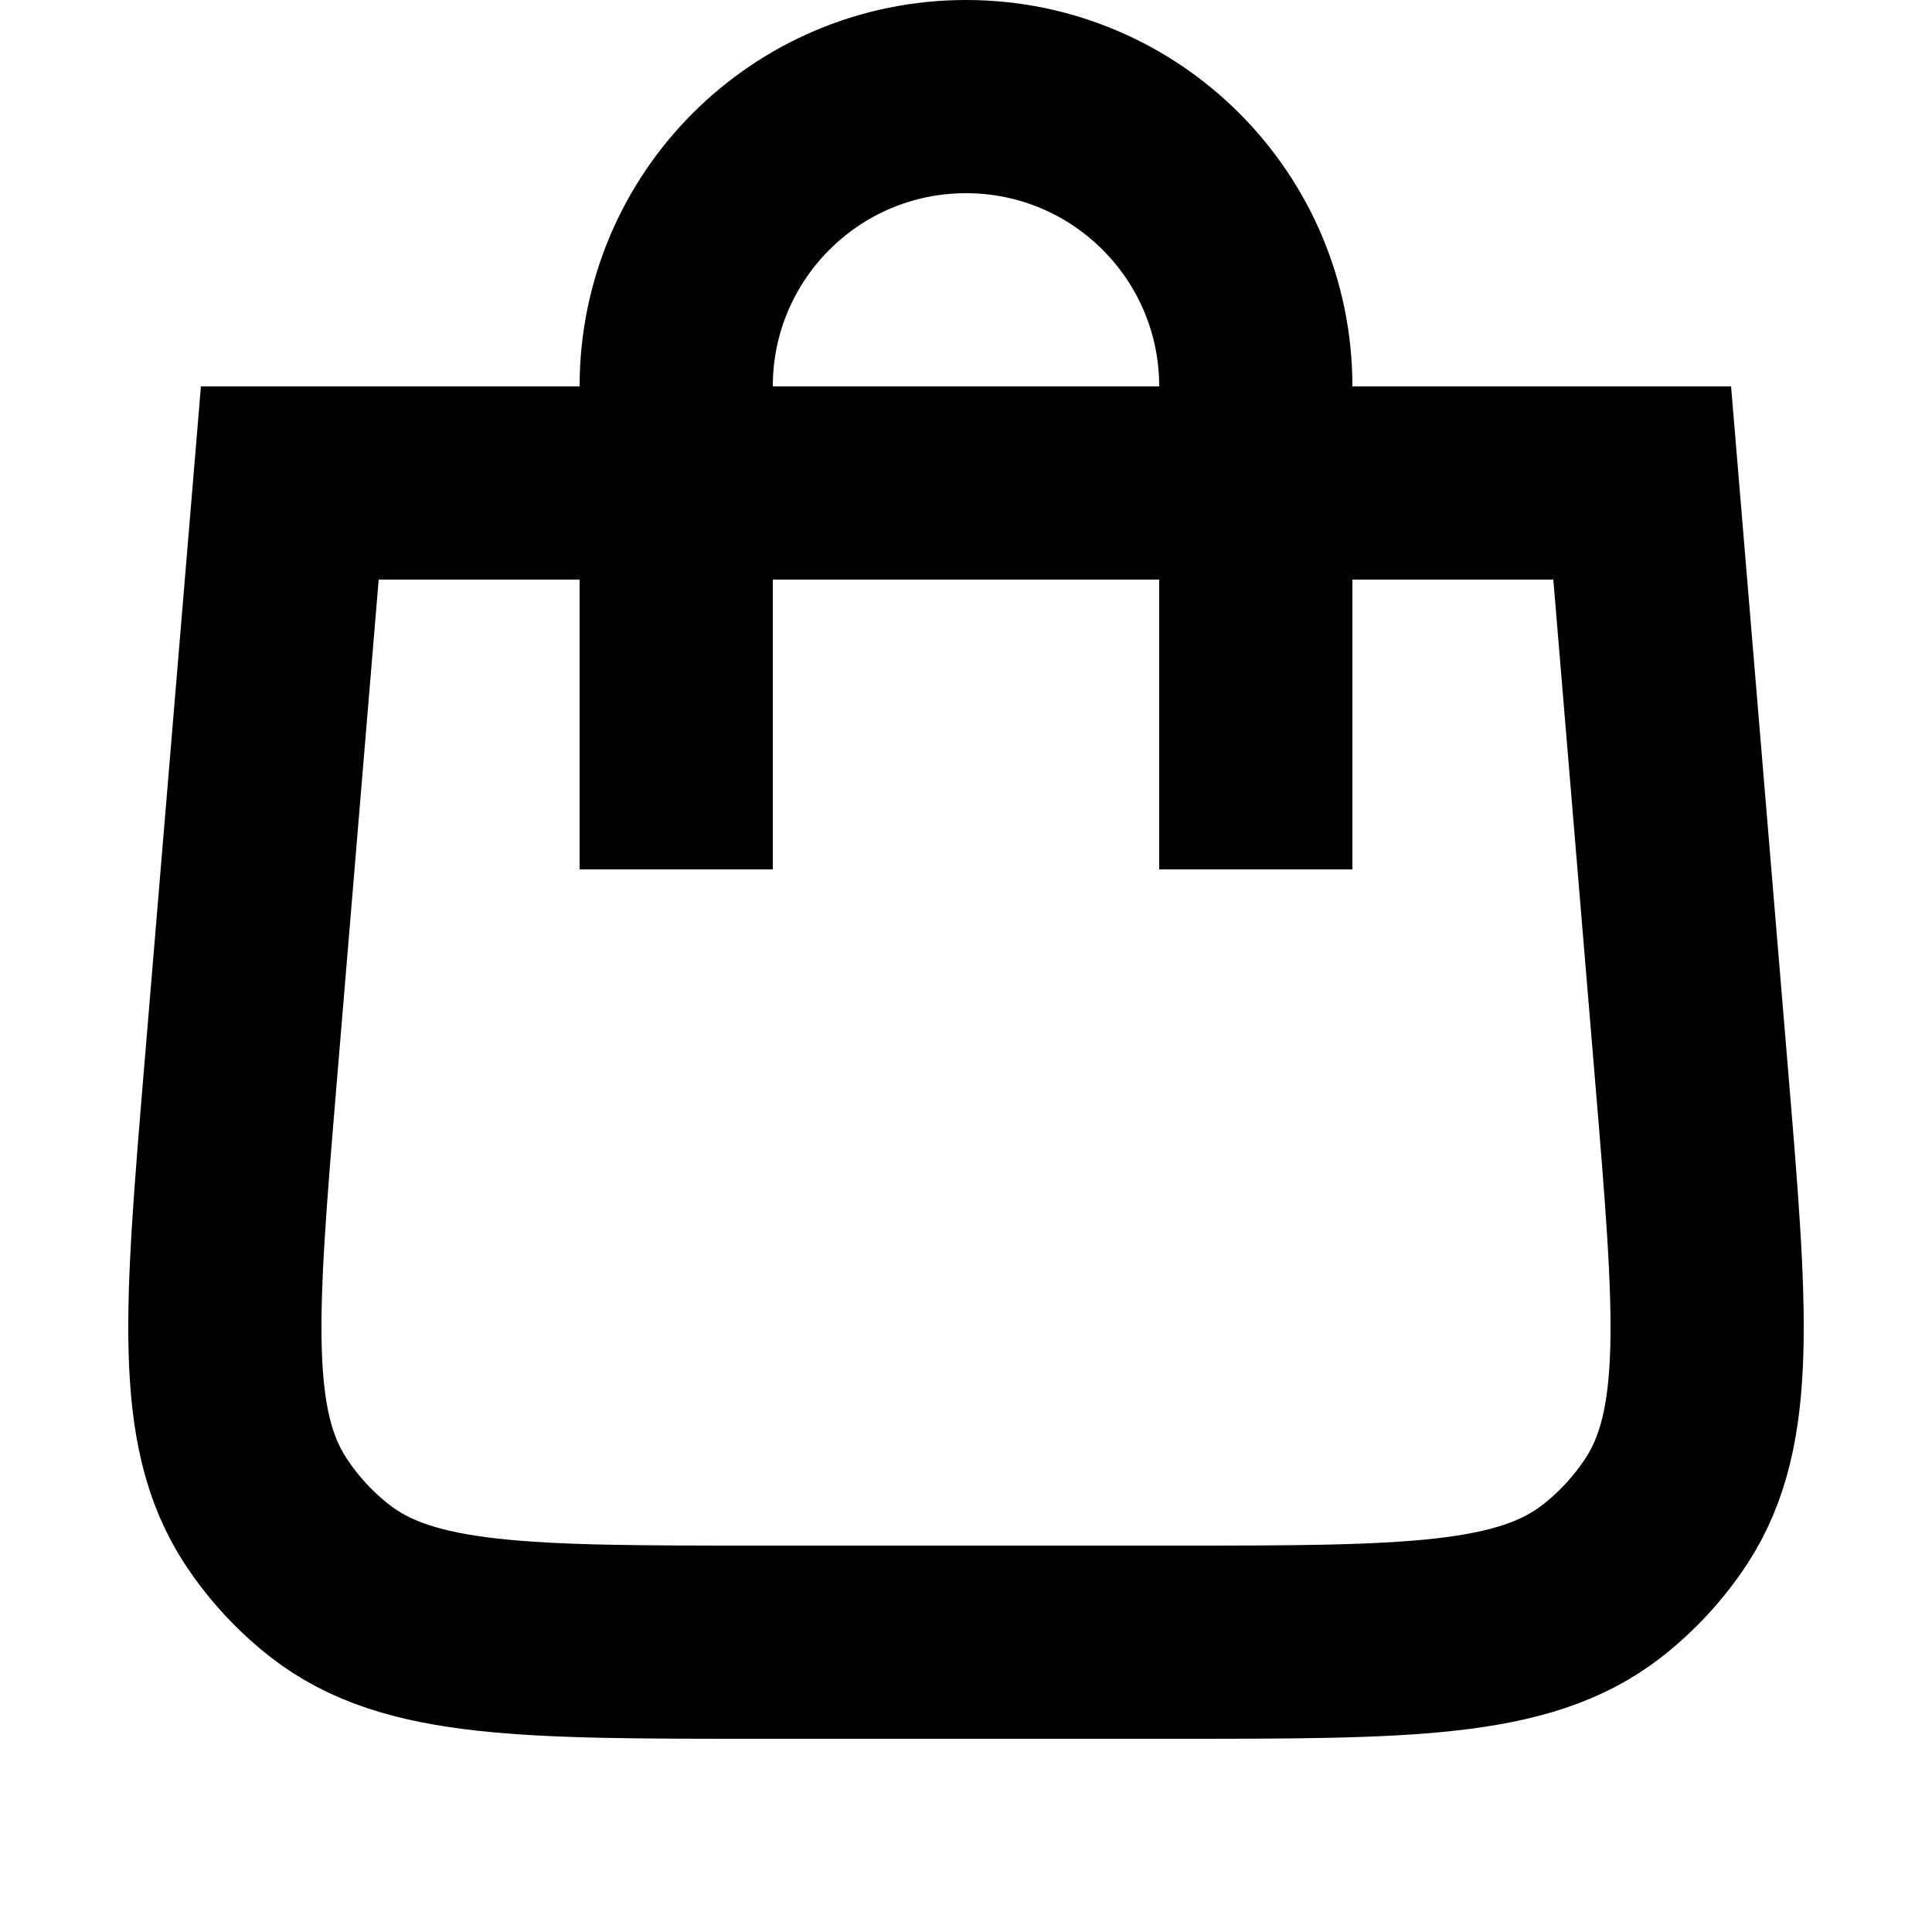
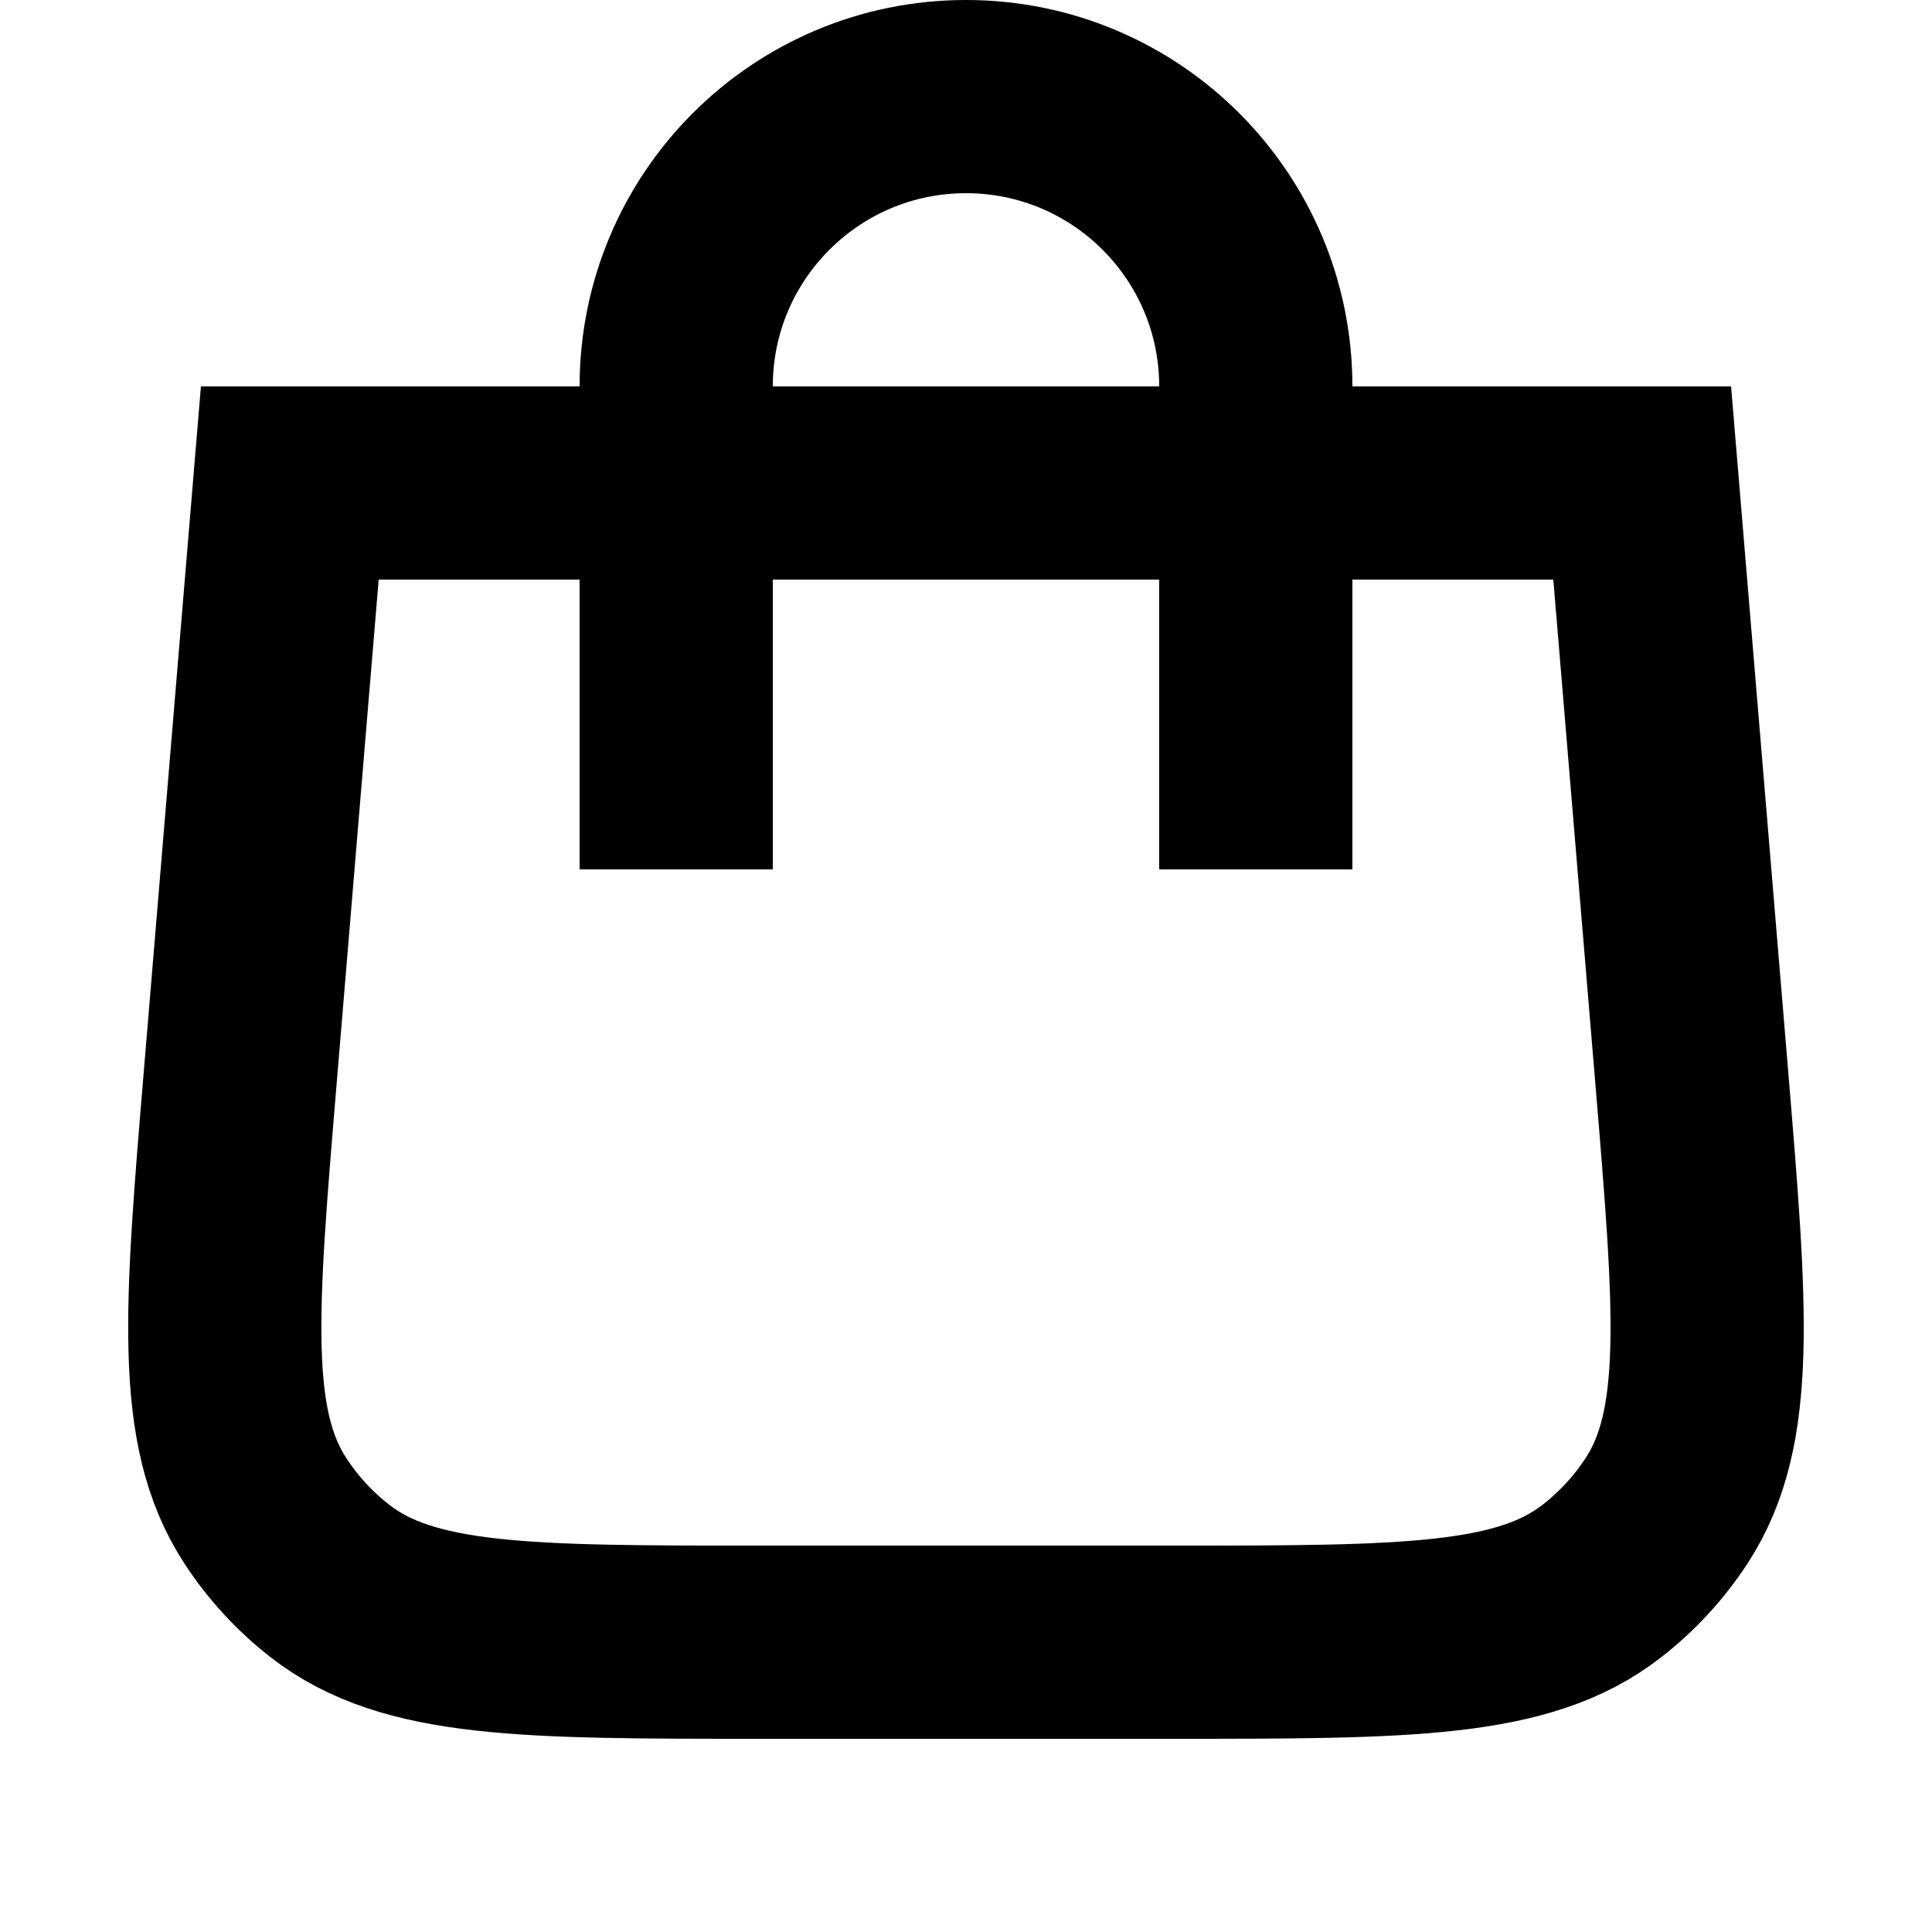
<svg xmlns="http://www.w3.org/2000/svg" viewBox="0 0 20 20" fill="none">
-   <path fill="none" stroke="currentColor" stroke-width="2" d="M3 5H17L17.513 11.152C17.714 13.569 17.815 14.777 17.252 15.64C17.07 15.918 16.844 16.163 16.583 16.367C15.77 17 14.557 17 12.131 17H7.869C5.443 17 4.23 17 3.417 16.367C3.156 16.163 2.93 15.918 2.748 15.64C2.185 14.777 2.286 13.569 2.487 11.152L3 5Z" />
-   <path d="M7 9V4C7 2.343 8.343 1 10 1V1C11.657 1 13 2.343 13 4V9" stroke="currentColor" stroke-width="2" />
+   <path stroke="currentColor" stroke-width="2" d="M3 5h14l.513 6.152c.201 2.417.302 3.626-.261 4.488a3 3 0 0 1-.67.727c-.812.633-2.025.633-4.45.633H7.868c-2.426 0-3.639 0-4.452-.633a3 3 0 0 1-.669-.727c-.563-.863-.462-2.071-.26-4.488z" />
+   <path d="M7 9V4a3 3 0 1 1 6 0v5" stroke="currentColor" stroke-width="2" />
</svg>
